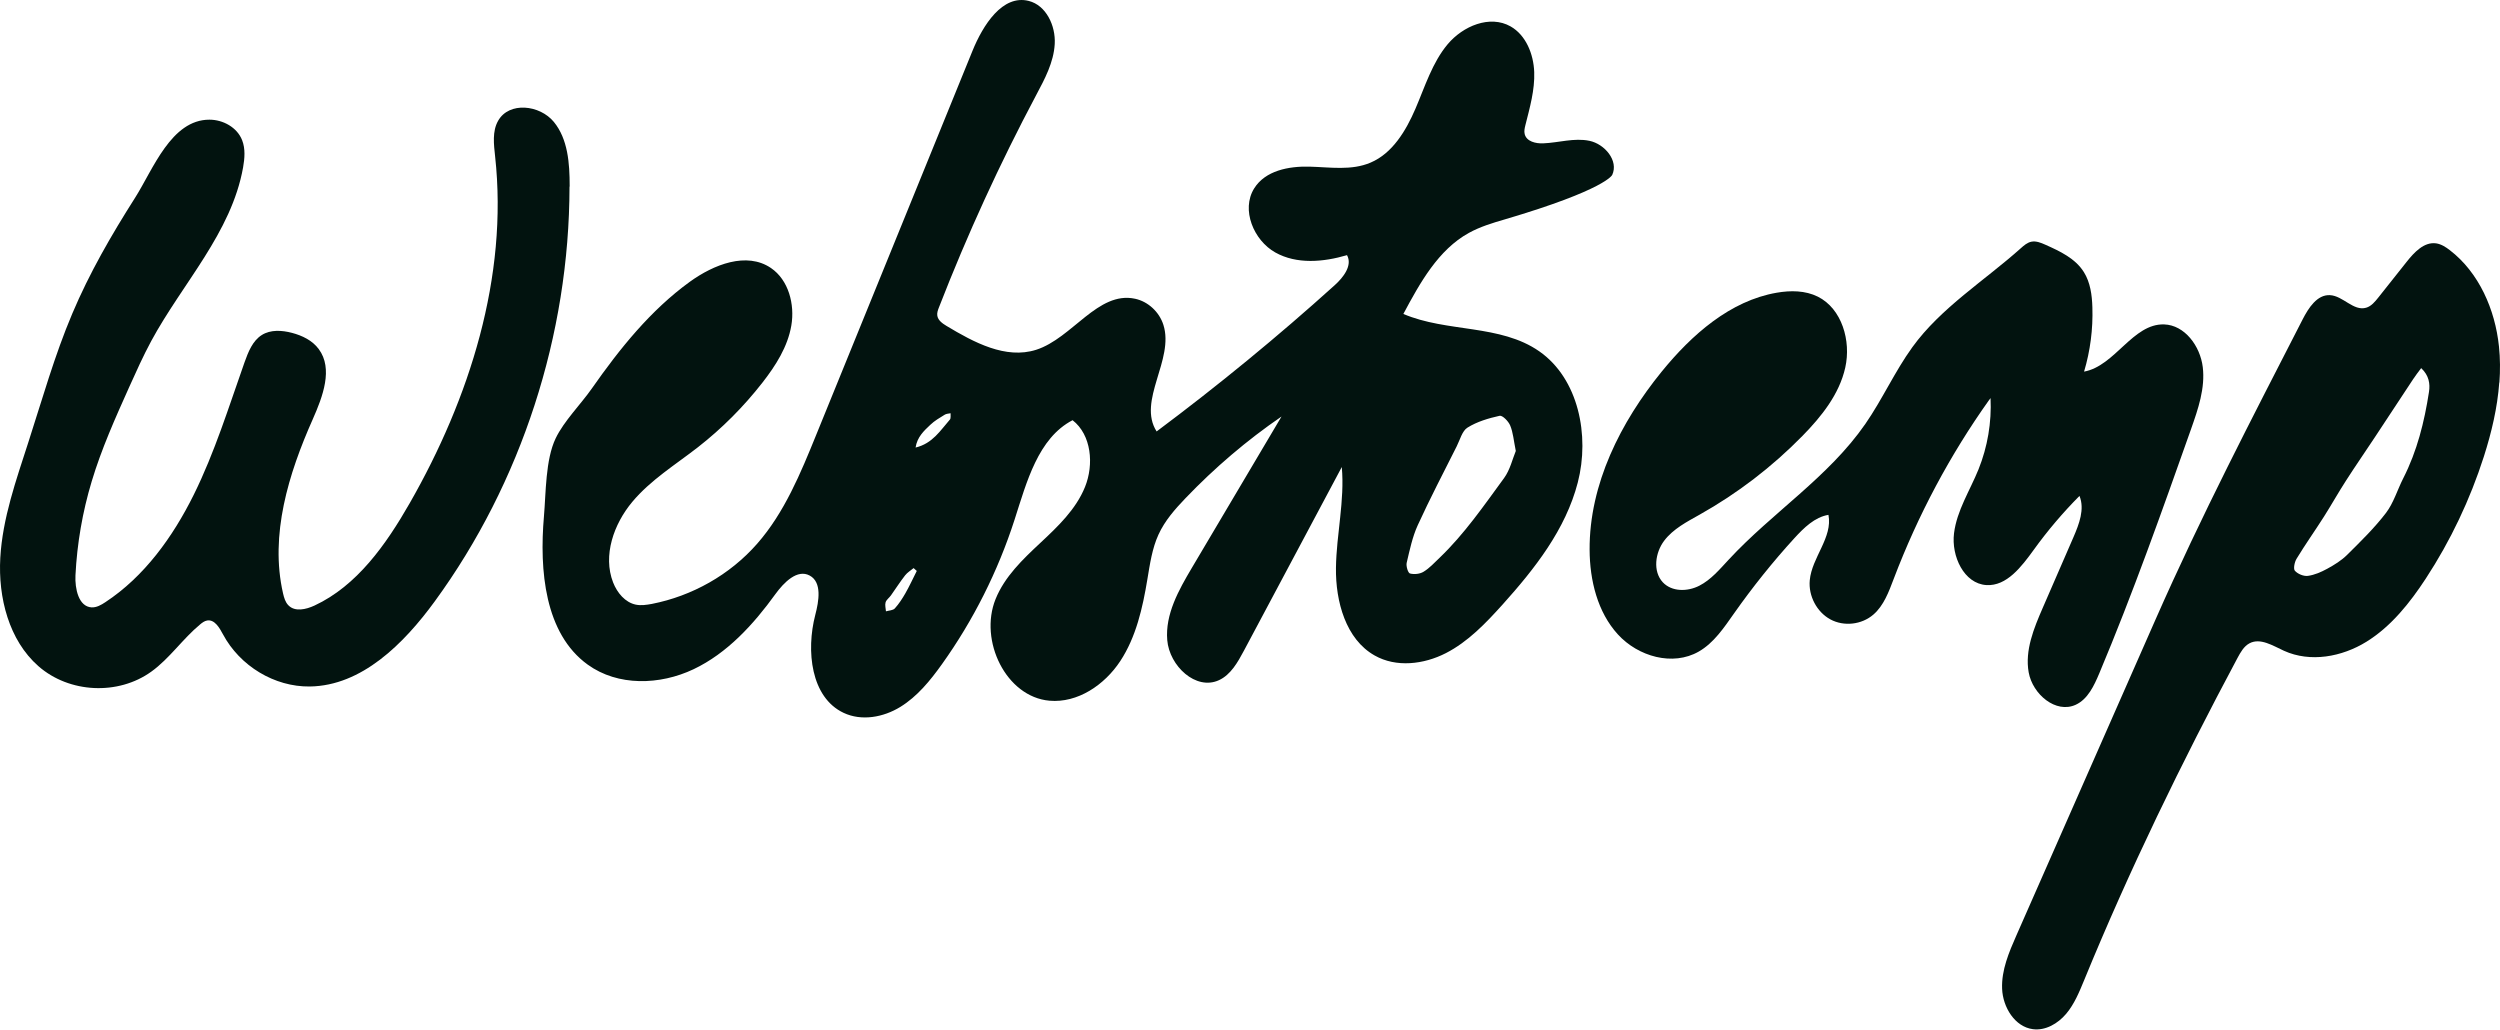
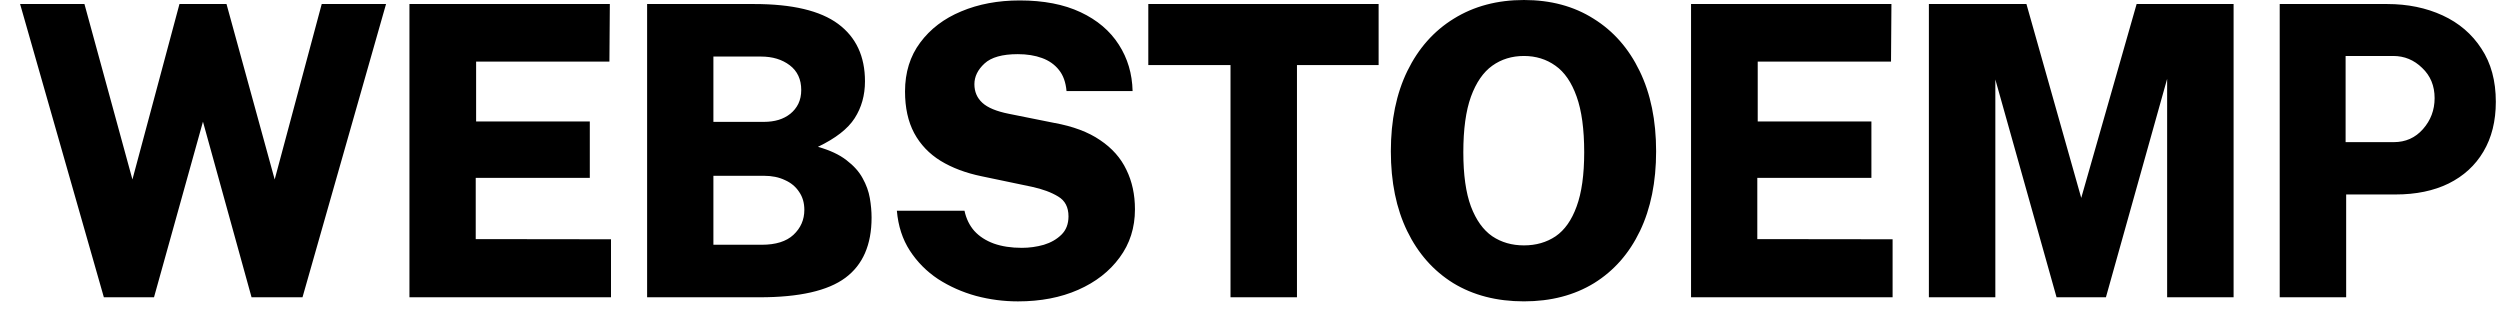
- <svg xmlns="http://www.w3.org/2000/svg" width="102" height="42" viewBox="0 0 102 42" fill="none">
-   <path d="M65.779 7.133C65.785 7.136 65.516 7.737 61.393 8.952C60.891 9.098 60.386 9.251 59.926 9.505C58.682 10.193 57.937 11.535 57.257 12.809C59.038 13.57 61.209 13.222 62.804 14.335C64.401 15.45 64.87 17.765 64.374 19.684C63.879 21.604 62.614 23.209 61.304 24.667C60.618 25.428 59.894 26.186 58.991 26.648C58.088 27.11 56.966 27.244 56.084 26.743C54.911 26.082 54.489 24.545 54.507 23.169C54.525 21.794 54.869 20.424 54.745 19.055C53.414 21.552 52.081 24.05 50.751 26.55C50.498 27.024 50.213 27.532 49.732 27.752C48.794 28.183 47.713 27.174 47.624 26.119C47.535 25.064 48.09 24.077 48.624 23.175C49.845 21.115 51.065 19.055 52.286 16.994C50.872 17.963 49.557 19.085 48.366 20.329C47.941 20.773 47.526 21.243 47.267 21.809C47.006 22.378 46.917 23.013 46.813 23.634C46.62 24.802 46.353 25.988 45.709 26.969C45.064 27.95 43.965 28.69 42.819 28.589C41.046 28.433 39.936 26.137 40.619 24.444C40.99 23.524 41.726 22.824 42.442 22.154C43.158 21.485 43.897 20.785 44.268 19.868C44.639 18.951 44.532 17.743 43.761 17.144C42.353 17.878 41.89 19.663 41.394 21.204C40.714 23.313 39.71 25.309 38.433 27.097C37.955 27.767 37.424 28.418 36.732 28.843C36.04 29.268 35.152 29.43 34.419 29.084C33.082 28.455 32.883 26.55 33.263 25.089C33.412 24.52 33.542 23.759 33.038 23.484C32.53 23.206 31.984 23.762 31.639 24.236C30.739 25.483 29.667 26.654 28.296 27.305C26.924 27.956 25.213 28.008 23.978 27.116C22.22 25.847 22.003 23.267 22.193 21.066C22.276 20.106 22.253 18.758 22.671 17.884C23.01 17.178 23.696 16.496 24.147 15.851C25.285 14.225 26.544 12.656 28.147 11.495C29.121 10.792 30.463 10.26 31.455 10.935C32.171 11.421 32.435 12.415 32.286 13.283C32.138 14.151 31.648 14.916 31.111 15.606C30.341 16.594 29.454 17.483 28.474 18.248C27.556 18.963 26.547 19.58 25.795 20.479C25.044 21.378 24.587 22.662 25.014 23.762C25.18 24.187 25.507 24.581 25.944 24.67C26.157 24.713 26.377 24.679 26.594 24.64C28.233 24.319 29.777 23.457 30.894 22.182C32.004 20.916 32.664 19.311 33.302 17.74C35.428 12.519 37.551 7.295 39.678 2.073C40.105 1.025 40.901 -0.234 41.973 0.038C42.68 0.215 43.075 1.046 43.033 1.795C42.991 2.544 42.626 3.223 42.276 3.88C40.788 6.68 39.464 9.572 38.312 12.534C38.267 12.647 38.222 12.767 38.243 12.886C38.276 13.075 38.454 13.198 38.614 13.295C39.737 13.971 41.035 14.668 42.276 14.271C43.752 13.797 44.797 11.862 46.311 12.189C46.84 12.302 47.297 12.724 47.466 13.253C47.921 14.674 46.391 16.352 47.19 17.603C49.699 15.729 52.126 13.739 54.456 11.636C54.81 11.318 55.19 10.829 54.958 10.41C53.993 10.694 52.909 10.792 52.031 10.3C51.151 9.807 50.629 8.557 51.169 7.689C51.624 6.958 52.58 6.778 53.423 6.799C54.267 6.821 55.142 6.968 55.92 6.634C56.808 6.258 57.361 5.341 57.75 4.436C58.139 3.532 58.436 2.556 59.062 1.808C59.689 1.059 60.787 0.6 61.631 1.077C62.257 1.432 62.569 2.205 62.596 2.939C62.623 3.672 62.415 4.394 62.236 5.106C62.207 5.225 62.177 5.35 62.207 5.47C62.281 5.772 62.655 5.861 62.958 5.849C63.591 5.824 64.226 5.616 64.847 5.745C65.467 5.873 66.052 6.555 65.776 7.142L65.785 7.136L65.779 7.133ZM61.844 18.397C61.758 17.973 61.735 17.645 61.616 17.361C61.545 17.187 61.301 16.939 61.185 16.964C60.731 17.065 60.265 17.202 59.873 17.447C59.656 17.581 59.567 17.945 59.433 18.211C58.896 19.281 58.341 20.342 57.842 21.433C57.625 21.91 57.515 22.445 57.393 22.961C57.361 23.096 57.447 23.377 57.527 23.398C57.699 23.444 57.934 23.42 58.085 23.325C58.326 23.178 58.525 22.958 58.733 22.76C59.745 21.791 60.541 20.632 61.367 19.504C61.61 19.171 61.711 18.724 61.844 18.401V18.397ZM37.406 23.295C37.361 23.255 37.32 23.218 37.275 23.178C37.159 23.276 37.02 23.356 36.928 23.475C36.723 23.738 36.542 24.022 36.349 24.294C36.28 24.392 36.165 24.468 36.132 24.575C36.099 24.686 36.138 24.82 36.147 24.942C36.272 24.906 36.432 24.906 36.509 24.823C36.675 24.64 36.815 24.423 36.94 24.206C37.109 23.909 37.251 23.597 37.406 23.291V23.295ZM37.355 18.26C38.05 18.095 38.368 17.56 38.757 17.117C38.801 17.065 38.778 16.945 38.784 16.86C38.7 16.878 38.605 16.878 38.537 16.924C38.335 17.049 38.127 17.169 37.955 17.334C37.697 17.578 37.421 17.829 37.355 18.263V18.26Z" fill="#02130F" />
-   <path d="M81.164 16.308C79.563 18.555 78.251 21.018 77.265 23.614C77.063 24.146 76.858 24.708 76.434 25.075C75.956 25.488 75.231 25.57 74.679 25.271C74.126 24.971 73.779 24.314 73.838 23.675C73.924 22.74 74.78 21.93 74.601 21.006C74.04 21.098 73.598 21.535 73.209 21.96C72.33 22.923 71.51 23.947 70.756 25.017C70.34 25.607 69.924 26.234 69.307 26.585C68.25 27.19 66.836 26.79 66.008 25.882C65.179 24.974 64.862 23.678 64.856 22.431C64.841 19.753 66.124 17.219 67.795 15.165C69.028 13.648 70.596 12.27 72.49 11.943C73.054 11.845 73.654 11.848 74.168 12.104C75.148 12.594 75.531 13.905 75.287 14.996C75.044 16.088 74.313 16.996 73.541 17.784C72.3 19.05 70.887 20.132 69.351 20.994C68.826 21.291 68.267 21.575 67.899 22.061C67.531 22.547 67.427 23.311 67.843 23.758C68.214 24.152 68.853 24.143 69.331 23.898C69.809 23.654 70.165 23.226 70.533 22.831C72.318 20.905 74.604 19.466 76.107 17.295C76.802 16.29 77.309 15.155 78.022 14.168C79.186 12.557 80.986 11.438 82.447 10.13C82.577 10.014 82.714 9.894 82.883 9.861C83.076 9.824 83.269 9.904 83.447 9.983C84.044 10.249 84.674 10.543 85.024 11.105C85.285 11.524 85.354 12.037 85.369 12.536C85.398 13.422 85.283 14.315 85.03 15.162C86.295 14.932 87.017 13.196 88.297 13.236C89.137 13.263 89.769 14.119 89.873 14.978C89.977 15.837 89.683 16.687 89.398 17.497C88.213 20.847 87.026 24.201 85.651 27.472C85.437 27.979 85.182 28.526 84.692 28.753C83.881 29.128 82.931 28.328 82.77 27.432C82.61 26.536 82.981 25.634 83.344 24.8C83.762 23.84 84.178 22.88 84.597 21.917C84.828 21.382 85.063 20.774 84.843 20.233C84.166 20.915 83.543 21.648 82.978 22.431C82.479 23.119 81.874 23.923 81.042 23.871C80.13 23.812 79.608 22.691 79.724 21.758C79.84 20.826 80.374 20.016 80.724 19.148C81.093 18.231 81.262 17.231 81.214 16.241C81.2 16.262 81.185 16.283 81.17 16.305L81.164 16.308Z" fill="#02130F" />
-   <path d="M23.236 7.613C23.23 13.663 21.273 19.691 17.742 24.53C16.471 26.273 14.755 27.981 12.638 28.009C11.204 28.027 9.79 27.177 9.098 25.881C8.953 25.609 8.754 25.267 8.454 25.316C8.344 25.334 8.252 25.404 8.166 25.475C7.456 26.062 6.922 26.863 6.176 27.401C4.822 28.379 2.827 28.284 1.568 27.18C0.365 26.126 -0.08 24.38 0.012 22.76C0.104 21.14 0.659 19.59 1.155 18.049C1.725 16.289 2.227 14.5 2.948 12.798C3.649 11.138 4.549 9.582 5.511 8.069C6.245 6.913 6.984 4.88 8.546 4.883C9.098 4.883 9.674 5.195 9.879 5.721C10.016 6.069 9.983 6.461 9.918 6.831C9.443 9.493 7.45 11.55 6.17 13.914C5.841 14.525 5.556 15.161 5.271 15.793C4.706 17.053 4.139 18.315 3.741 19.642C3.367 20.883 3.144 22.173 3.079 23.473C3.052 24.02 3.207 24.753 3.738 24.781C3.94 24.79 4.127 24.683 4.297 24.57C5.885 23.527 7.049 21.913 7.905 20.186C8.76 18.459 9.333 16.604 9.977 14.782C10.129 14.357 10.307 13.904 10.681 13.669C11.04 13.443 11.501 13.473 11.91 13.58C12.329 13.69 12.745 13.889 13.006 14.244C13.6 15.044 13.169 16.182 12.763 17.099C11.771 19.33 11.002 21.825 11.548 24.209C11.59 24.387 11.64 24.57 11.768 24.698C12.035 24.973 12.486 24.866 12.831 24.707C14.565 23.9 15.75 22.219 16.715 20.532C19.156 16.264 20.739 11.303 20.201 6.384C20.148 5.892 20.079 5.357 20.323 4.929C20.768 4.137 22.024 4.275 22.598 4.975C23.171 5.675 23.242 6.662 23.242 7.577C23.242 7.589 23.242 7.604 23.242 7.616L23.236 7.613Z" fill="#02130F" />
-   <path d="M101.97 15.606C101.896 16.63 101.655 17.645 101.343 18.623C100.779 20.384 99.981 22.065 98.974 23.603C98.32 24.603 97.554 25.562 96.551 26.183C95.547 26.804 94.261 27.039 93.189 26.553C92.732 26.345 92.221 26.012 91.779 26.247C91.55 26.369 91.414 26.614 91.289 26.846C89.008 31.117 86.882 35.482 85.041 39.973C84.839 40.462 84.637 40.963 84.299 41.364C83.96 41.764 83.455 42.058 82.942 41.99C82.208 41.896 81.715 41.098 81.686 40.34C81.656 39.581 81.965 38.854 82.271 38.16C84.162 33.868 86.051 29.576 87.942 25.284C89.834 20.992 91.868 17.089 93.947 13.032C94.19 12.558 94.54 12.017 95.06 12.042C95.592 12.066 96.025 12.708 96.539 12.555C96.75 12.494 96.898 12.311 97.038 12.136C97.421 11.653 97.804 11.171 98.187 10.688C98.499 10.293 98.906 9.859 99.395 9.929C99.603 9.96 99.787 10.079 99.954 10.208C101.139 11.119 101.801 12.623 101.958 14.136C102.009 14.625 102.012 15.117 101.976 15.606H101.97ZM98.784 15.019C98.662 15.184 98.552 15.322 98.457 15.469C97.931 16.263 97.409 17.061 96.883 17.856C96.497 18.44 96.099 19.015 95.722 19.602C95.41 20.084 95.128 20.589 94.82 21.075C94.451 21.656 94.053 22.215 93.697 22.802C93.617 22.933 93.561 23.212 93.632 23.288C93.751 23.42 93.988 23.517 94.16 23.496C94.433 23.459 94.704 23.34 94.95 23.206C95.241 23.047 95.535 22.866 95.77 22.631C96.319 22.087 96.88 21.54 97.35 20.925C97.661 20.515 97.816 19.977 98.056 19.507C98.618 18.403 98.914 17.214 99.102 15.994C99.155 15.655 99.102 15.319 98.787 15.022L98.784 15.019Z" fill="#02130F" />
+ <svg xmlns="http://www.w3.org/2000/svg" width="103" height="13" viewBox="0 0 103 13" fill="none">
+   <path d="M42.012 0.018C42.994 0.018 43.829 0.179 44.518 0.502C45.206 0.825 45.732 1.271 46.095 1.839C46.458 2.401 46.647 3.039 46.663 3.752H43.941C43.909 3.39 43.805 3.1 43.629 2.883C43.453 2.66 43.22 2.496 42.932 2.391C42.644 2.285 42.31 2.231 41.932 2.231C41.296 2.231 40.839 2.36 40.562 2.616C40.284 2.872 40.146 3.156 40.145 3.468C40.145 3.78 40.255 4.036 40.474 4.236C40.692 4.437 41.056 4.587 41.562 4.688L43.429 5.063C44.208 5.203 44.84 5.44 45.326 5.774C45.817 6.103 46.178 6.51 46.407 6.994C46.642 7.473 46.76 8.016 46.76 8.623C46.76 9.381 46.549 10.044 46.127 10.612C45.711 11.18 45.142 11.623 44.422 11.94C43.701 12.258 42.873 12.417 41.94 12.417C41.352 12.417 40.776 12.342 40.21 12.191C39.644 12.035 39.123 11.803 38.648 11.497C38.179 11.185 37.791 10.796 37.487 10.328C37.183 9.86 37.005 9.311 36.951 8.682H39.737C39.807 9.01 39.943 9.289 40.145 9.518C40.348 9.74 40.615 9.913 40.946 10.035C41.277 10.152 41.662 10.211 42.1 10.211C42.409 10.211 42.711 10.169 43.004 10.086C43.297 9.997 43.54 9.857 43.732 9.668C43.925 9.479 44.021 9.228 44.022 8.916C44.022 8.537 43.88 8.264 43.597 8.097C43.314 7.924 42.953 7.791 42.516 7.696L40.442 7.262C39.791 7.128 39.227 6.916 38.752 6.626C38.282 6.336 37.919 5.955 37.663 5.481C37.412 5.008 37.287 4.437 37.287 3.769C37.287 2.983 37.496 2.312 37.912 1.755C38.328 1.193 38.892 0.764 39.602 0.469C40.317 0.168 41.12 0.018 42.012 0.018ZM62.787 0C63.887 0 64.842 0.256 65.653 0.769C66.47 1.275 67.103 1.995 67.552 2.925C68.005 3.855 68.232 4.958 68.232 6.233C68.232 7.498 68.01 8.592 67.567 9.517C67.124 10.441 66.495 11.157 65.678 11.664C64.861 12.165 63.897 12.416 62.787 12.416C61.666 12.416 60.695 12.165 59.873 11.664C59.056 11.157 58.423 10.441 57.975 9.517C57.526 8.592 57.303 7.498 57.303 6.233C57.303 4.958 57.53 3.855 57.983 2.925C58.437 1.995 59.074 1.275 59.897 0.769C60.724 0.256 61.688 7.42317e-06 62.787 0ZM5.456 7.394L7.394 0.166H9.332L11.317 7.394L13.255 0.166H15.905L12.463 12.248H10.364L8.362 5.013L6.345 12.248H4.279L0.828 0.166H3.479L5.456 7.394ZM25.108 2.539H19.616V5.004H24.3V7.327H19.6V9.851L25.173 9.858V12.248H16.869V0.166H25.125L25.108 2.539ZM31.072 0.166C32.642 0.166 33.795 0.44 34.531 0.985C35.268 1.531 35.637 2.319 35.637 3.35C35.637 3.923 35.495 4.43 35.212 4.87C34.934 5.305 34.431 5.698 33.699 6.049C34.19 6.188 34.583 6.371 34.876 6.6C35.175 6.828 35.397 7.076 35.541 7.344C35.69 7.611 35.789 7.884 35.837 8.162C35.885 8.441 35.909 8.709 35.909 8.965C35.909 10.084 35.549 10.912 34.828 11.446C34.108 11.981 32.93 12.248 31.297 12.248H26.661V0.166H31.072ZM56.799 2.682H53.435V12.248H50.697V2.682H47.31V0.166H56.799V2.682ZM77.91 2.539H72.418V5.004H77.102V7.327H72.401V9.851L77.975 9.858V12.248H69.671V0.166H77.927L77.91 2.539ZM85.747 8.154L88.029 0.166H92.024V12.248H89.286V3.249L86.764 12.248H84.73L82.208 3.274V12.248H79.47V0.166H83.489L85.747 8.154ZM98.352 0.166C99.195 0.166 99.956 0.322 100.634 0.634C101.312 0.946 101.846 1.403 102.235 2.005C102.63 2.601 102.828 3.33 102.828 4.193C102.828 4.99 102.657 5.675 102.315 6.249C101.979 6.817 101.501 7.254 100.882 7.561C100.268 7.861 99.542 8.012 98.704 8.012H96.662V12.248H93.924V0.166H98.352ZM62.787 2.306C62.291 2.306 61.856 2.44 61.482 2.707C61.109 2.974 60.815 3.401 60.602 3.985C60.393 4.565 60.289 5.328 60.289 6.274C60.289 7.199 60.393 7.943 60.602 8.506C60.815 9.068 61.109 9.478 61.482 9.734C61.856 9.985 62.291 10.11 62.787 10.11C63.283 10.11 63.719 9.985 64.093 9.734C64.466 9.478 64.754 9.068 64.957 8.506C65.165 7.943 65.269 7.199 65.269 6.274C65.269 5.322 65.165 4.557 64.957 3.978C64.749 3.393 64.458 2.969 64.084 2.707C63.71 2.44 63.278 2.306 62.787 2.306ZM29.392 10.084H31.385C31.961 10.084 32.397 9.948 32.69 9.675C32.989 9.396 33.139 9.053 33.139 8.646C33.139 8.357 33.066 8.109 32.922 7.903C32.783 7.692 32.589 7.53 32.338 7.419C32.093 7.302 31.807 7.243 31.481 7.243H29.392V10.084ZM96.639 5.856H98.624C99.11 5.856 99.51 5.678 99.825 5.321C100.145 4.959 100.306 4.533 100.306 4.043C100.306 3.536 100.135 3.121 99.793 2.798C99.457 2.469 99.059 2.306 98.6 2.306H96.639V5.856ZM29.392 5.021H31.481C31.7 5.02 31.9 4.993 32.081 4.938C32.262 4.882 32.423 4.798 32.562 4.687C32.7 4.575 32.811 4.439 32.891 4.277C32.971 4.11 33.011 3.921 33.011 3.709C33.011 3.269 32.853 2.929 32.538 2.689C32.223 2.45 31.828 2.33 31.352 2.33H29.392V5.021Z" fill="currentColor" />
</svg>
